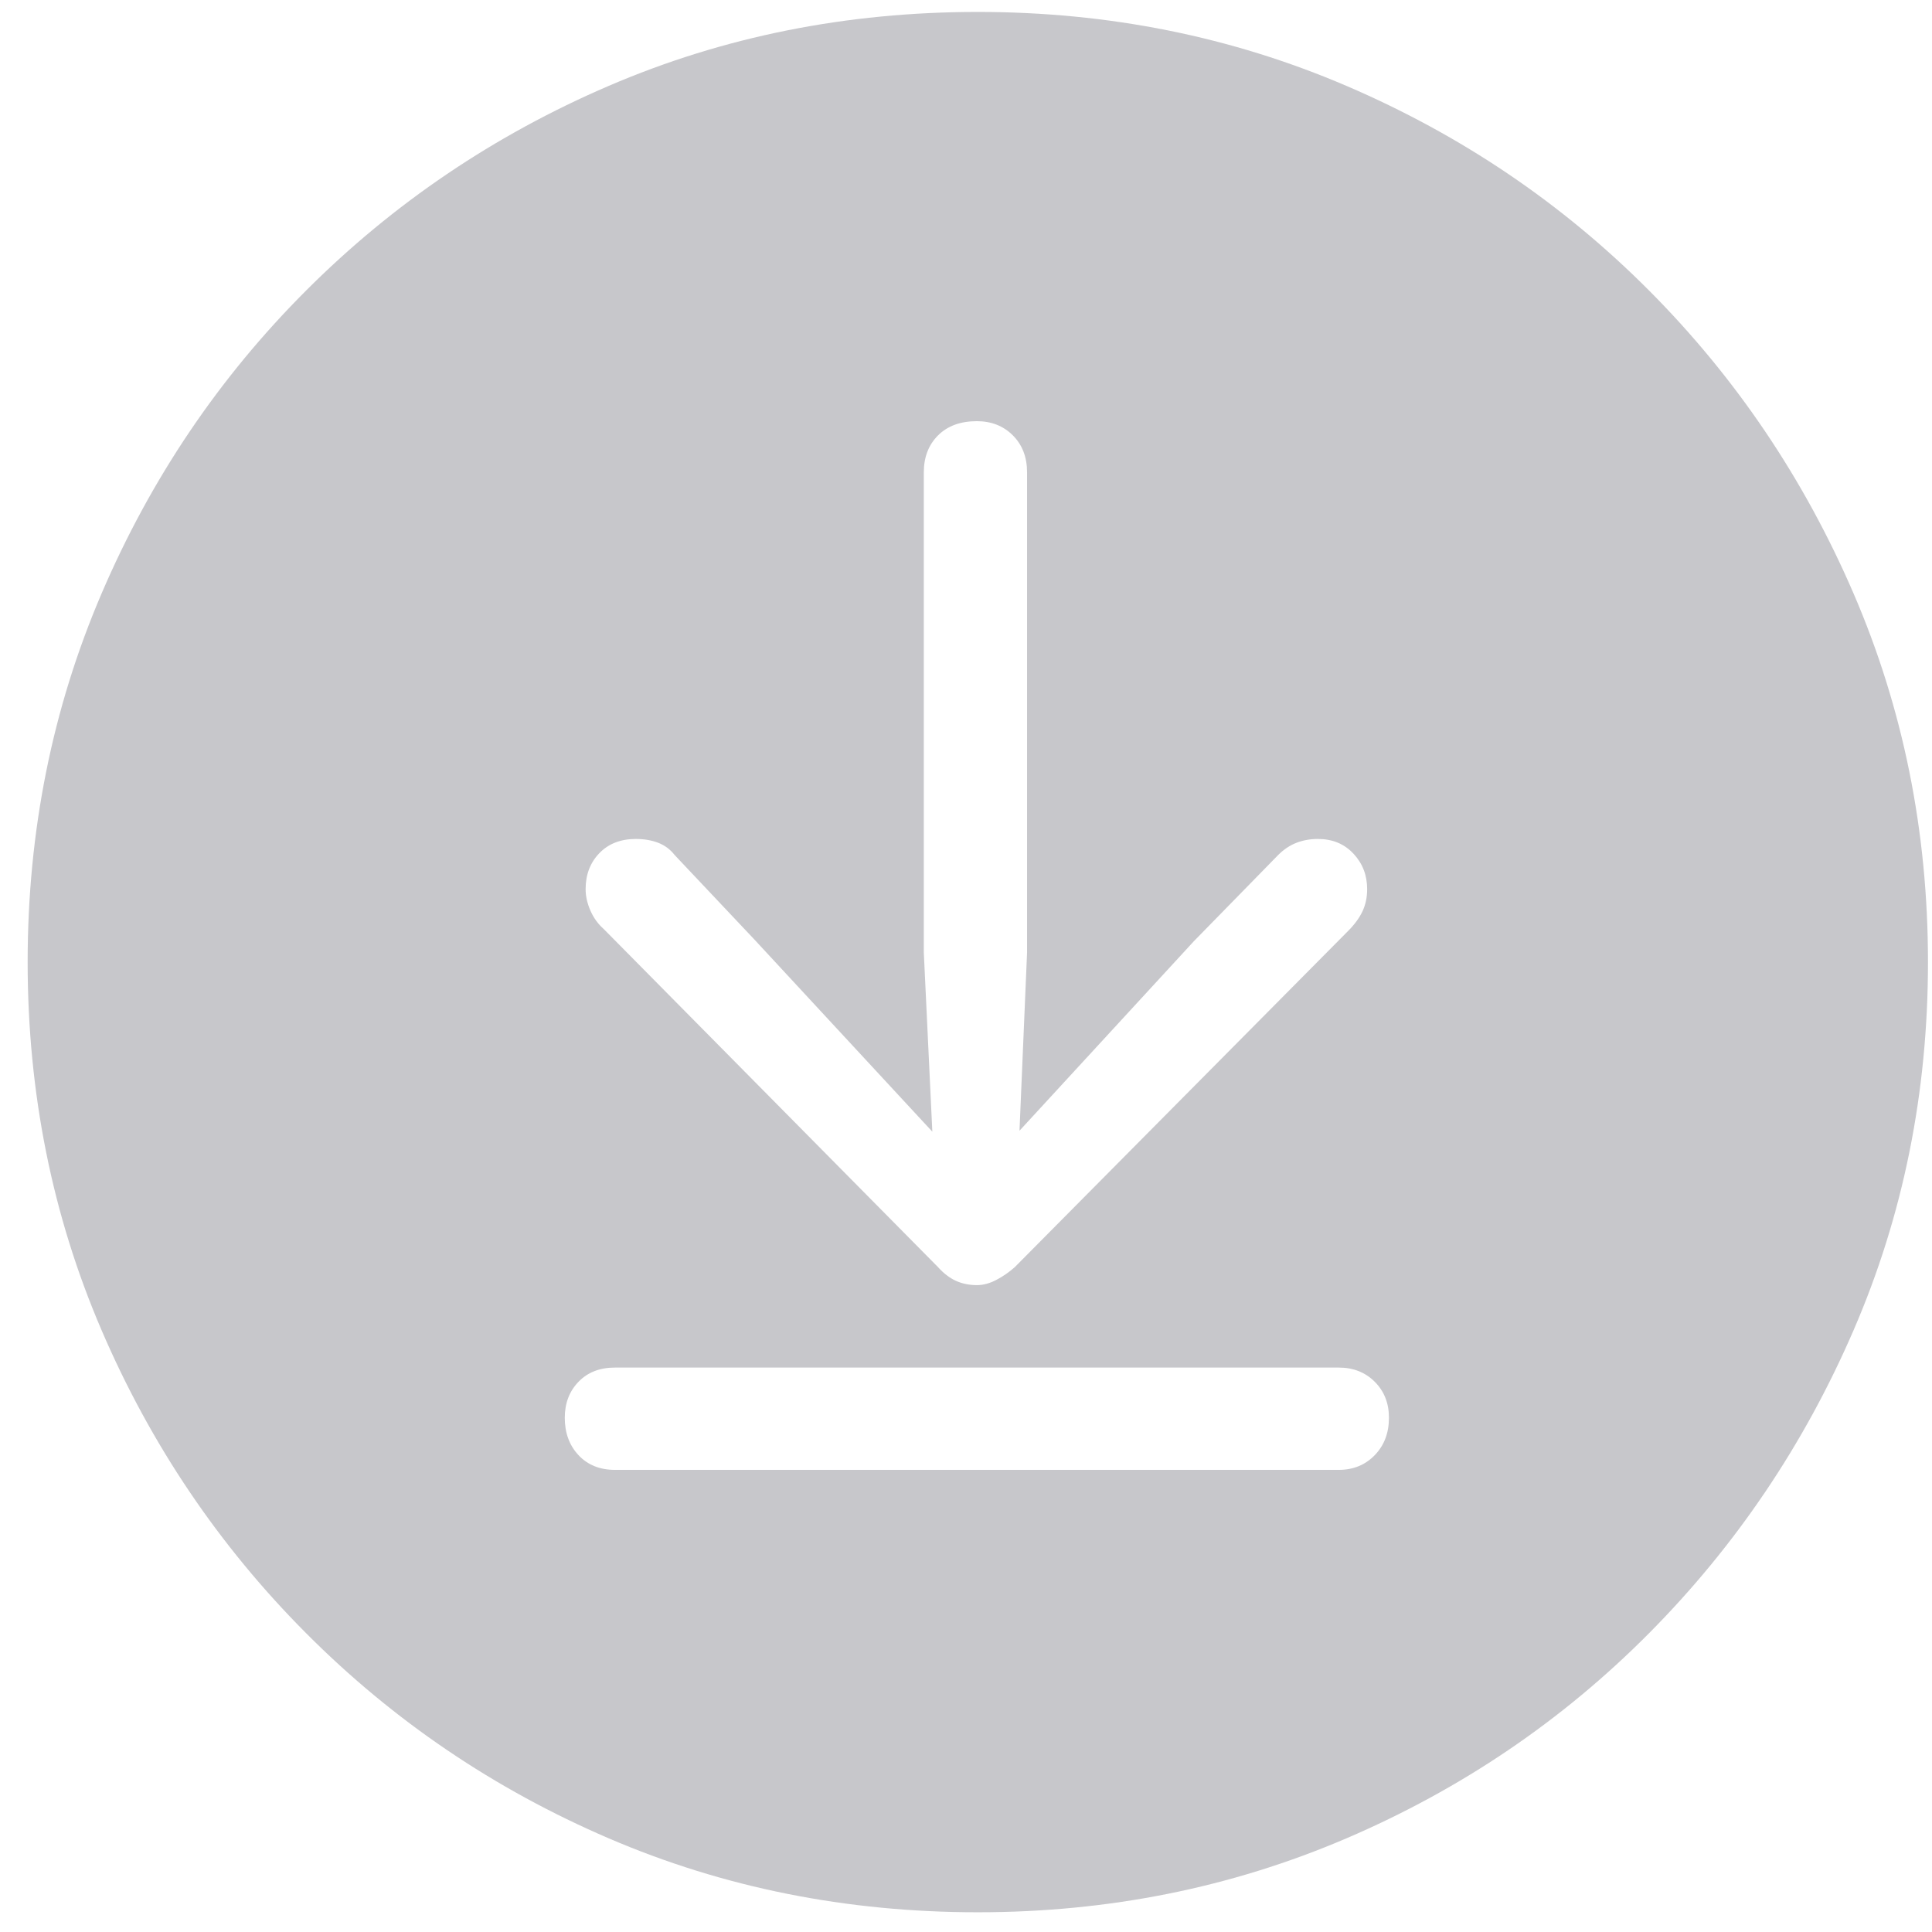
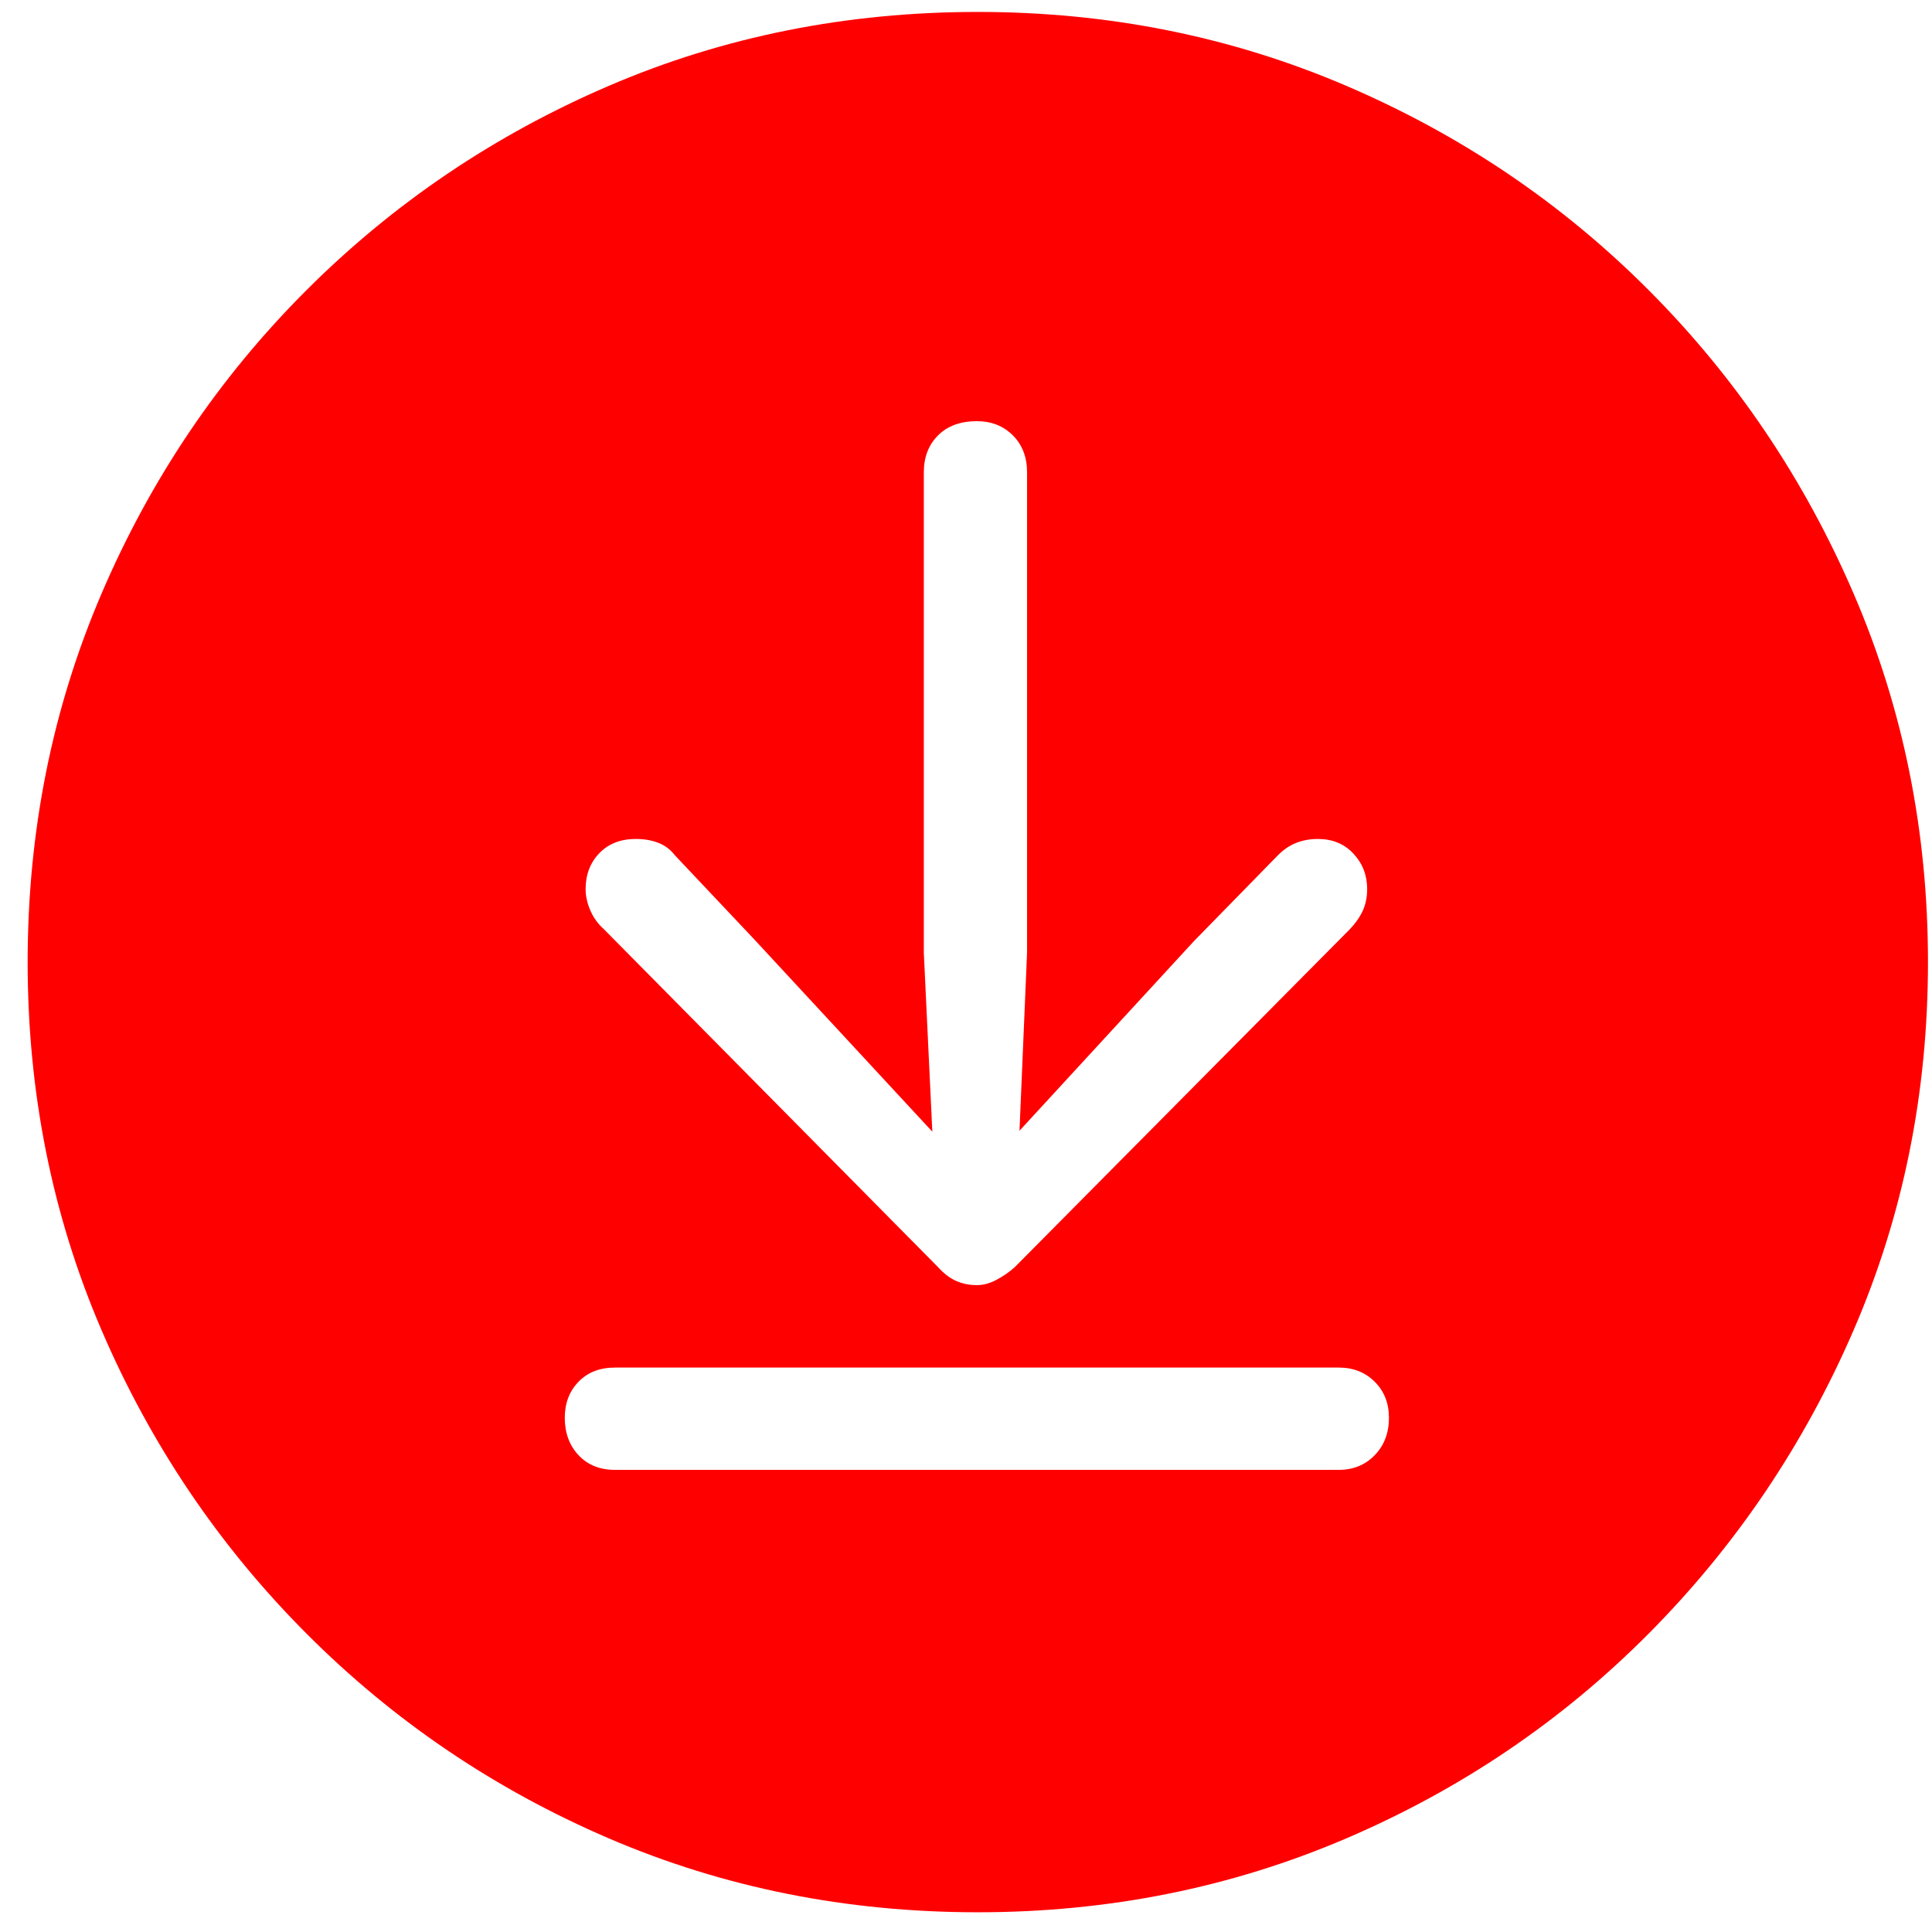
<svg xmlns="http://www.w3.org/2000/svg" width="61px" height="61px" viewBox="0 0 61 61" version="1.1">
  <g id="Symbols" stroke="none" stroke-width="1" fill="none" fill-rule="evenodd">
-     <g id="arrow.down.to.line.circle.fill" transform="translate(-9, -10)" fill="#C7C7CB" fill-rule="nonzero">
+     <g id="arrow.down.to.line.circle.fill" transform="translate(-9, -10)" fill="#FF0000" fill-rule="nonzero">
      <path d="M39.873,70.377 C35.726,70.377 31.842,69.599 28.223,68.044 C24.604,66.489 21.418,64.33 18.667,61.568 C15.915,58.807 13.761,55.616 12.206,51.997 C10.651,48.378 9.873,44.505 9.873,40.377 C9.873,36.249 10.651,32.371 12.206,28.742 C13.761,25.113 15.915,21.922 18.667,19.171 C21.418,16.419 24.604,14.265 28.223,12.71 C31.842,11.155 35.726,10.377 39.873,10.377 C44.001,10.377 47.879,11.155 51.508,12.71 C55.137,14.265 58.323,16.419 61.065,19.171 C63.806,21.922 65.96,25.113 67.525,28.742 C69.09,32.371 69.873,36.249 69.873,40.377 C69.873,44.505 69.09,48.378 67.525,51.997 C65.96,55.616 63.806,58.807 61.065,61.568 C58.323,64.33 55.137,66.489 51.508,68.044 C47.879,69.599 44.001,70.377 39.873,70.377 Z M39.843,50.576 C40.043,50.576 40.247,50.522 40.456,50.412 C40.666,50.302 40.86,50.168 41.04,50.008 L51.568,39.39 C51.767,39.191 51.917,38.986 52.017,38.777 C52.116,38.567 52.166,38.333 52.166,38.074 C52.166,37.635 52.022,37.261 51.732,36.952 C51.443,36.643 51.069,36.489 50.611,36.489 C50.372,36.489 50.147,36.528 49.938,36.608 C49.729,36.688 49.534,36.818 49.355,36.997 L46.693,39.719 L41.189,45.701 L41.428,40.078 L41.428,24.913 C41.428,24.435 41.279,24.046 40.98,23.747 C40.681,23.448 40.302,23.298 39.843,23.298 C39.325,23.298 38.916,23.448 38.617,23.747 C38.318,24.046 38.168,24.435 38.168,24.913 L38.168,40.078 L38.437,45.731 L32.814,39.659 L30.302,36.997 C30.162,36.818 29.988,36.688 29.778,36.608 C29.569,36.528 29.335,36.489 29.075,36.489 C28.597,36.489 28.213,36.638 27.924,36.937 C27.635,37.236 27.49,37.615 27.49,38.074 C27.49,38.293 27.54,38.518 27.64,38.747 C27.739,38.976 27.879,39.171 28.059,39.33 L38.617,50.008 C38.796,50.207 38.986,50.352 39.185,50.442 C39.385,50.531 39.604,50.576 39.843,50.576 Z M28.417,56.409 L51.269,56.409 C51.728,56.409 52.106,56.254 52.405,55.945 C52.705,55.636 52.854,55.242 52.854,54.764 C52.854,54.305 52.705,53.926 52.405,53.627 C52.106,53.328 51.728,53.179 51.269,53.179 L28.417,53.179 C27.939,53.179 27.555,53.328 27.266,53.627 C26.977,53.926 26.832,54.305 26.832,54.764 C26.832,55.242 26.977,55.636 27.266,55.945 C27.555,56.254 27.939,56.409 28.417,56.409 Z" />
    </g>
  </g>
</svg>
